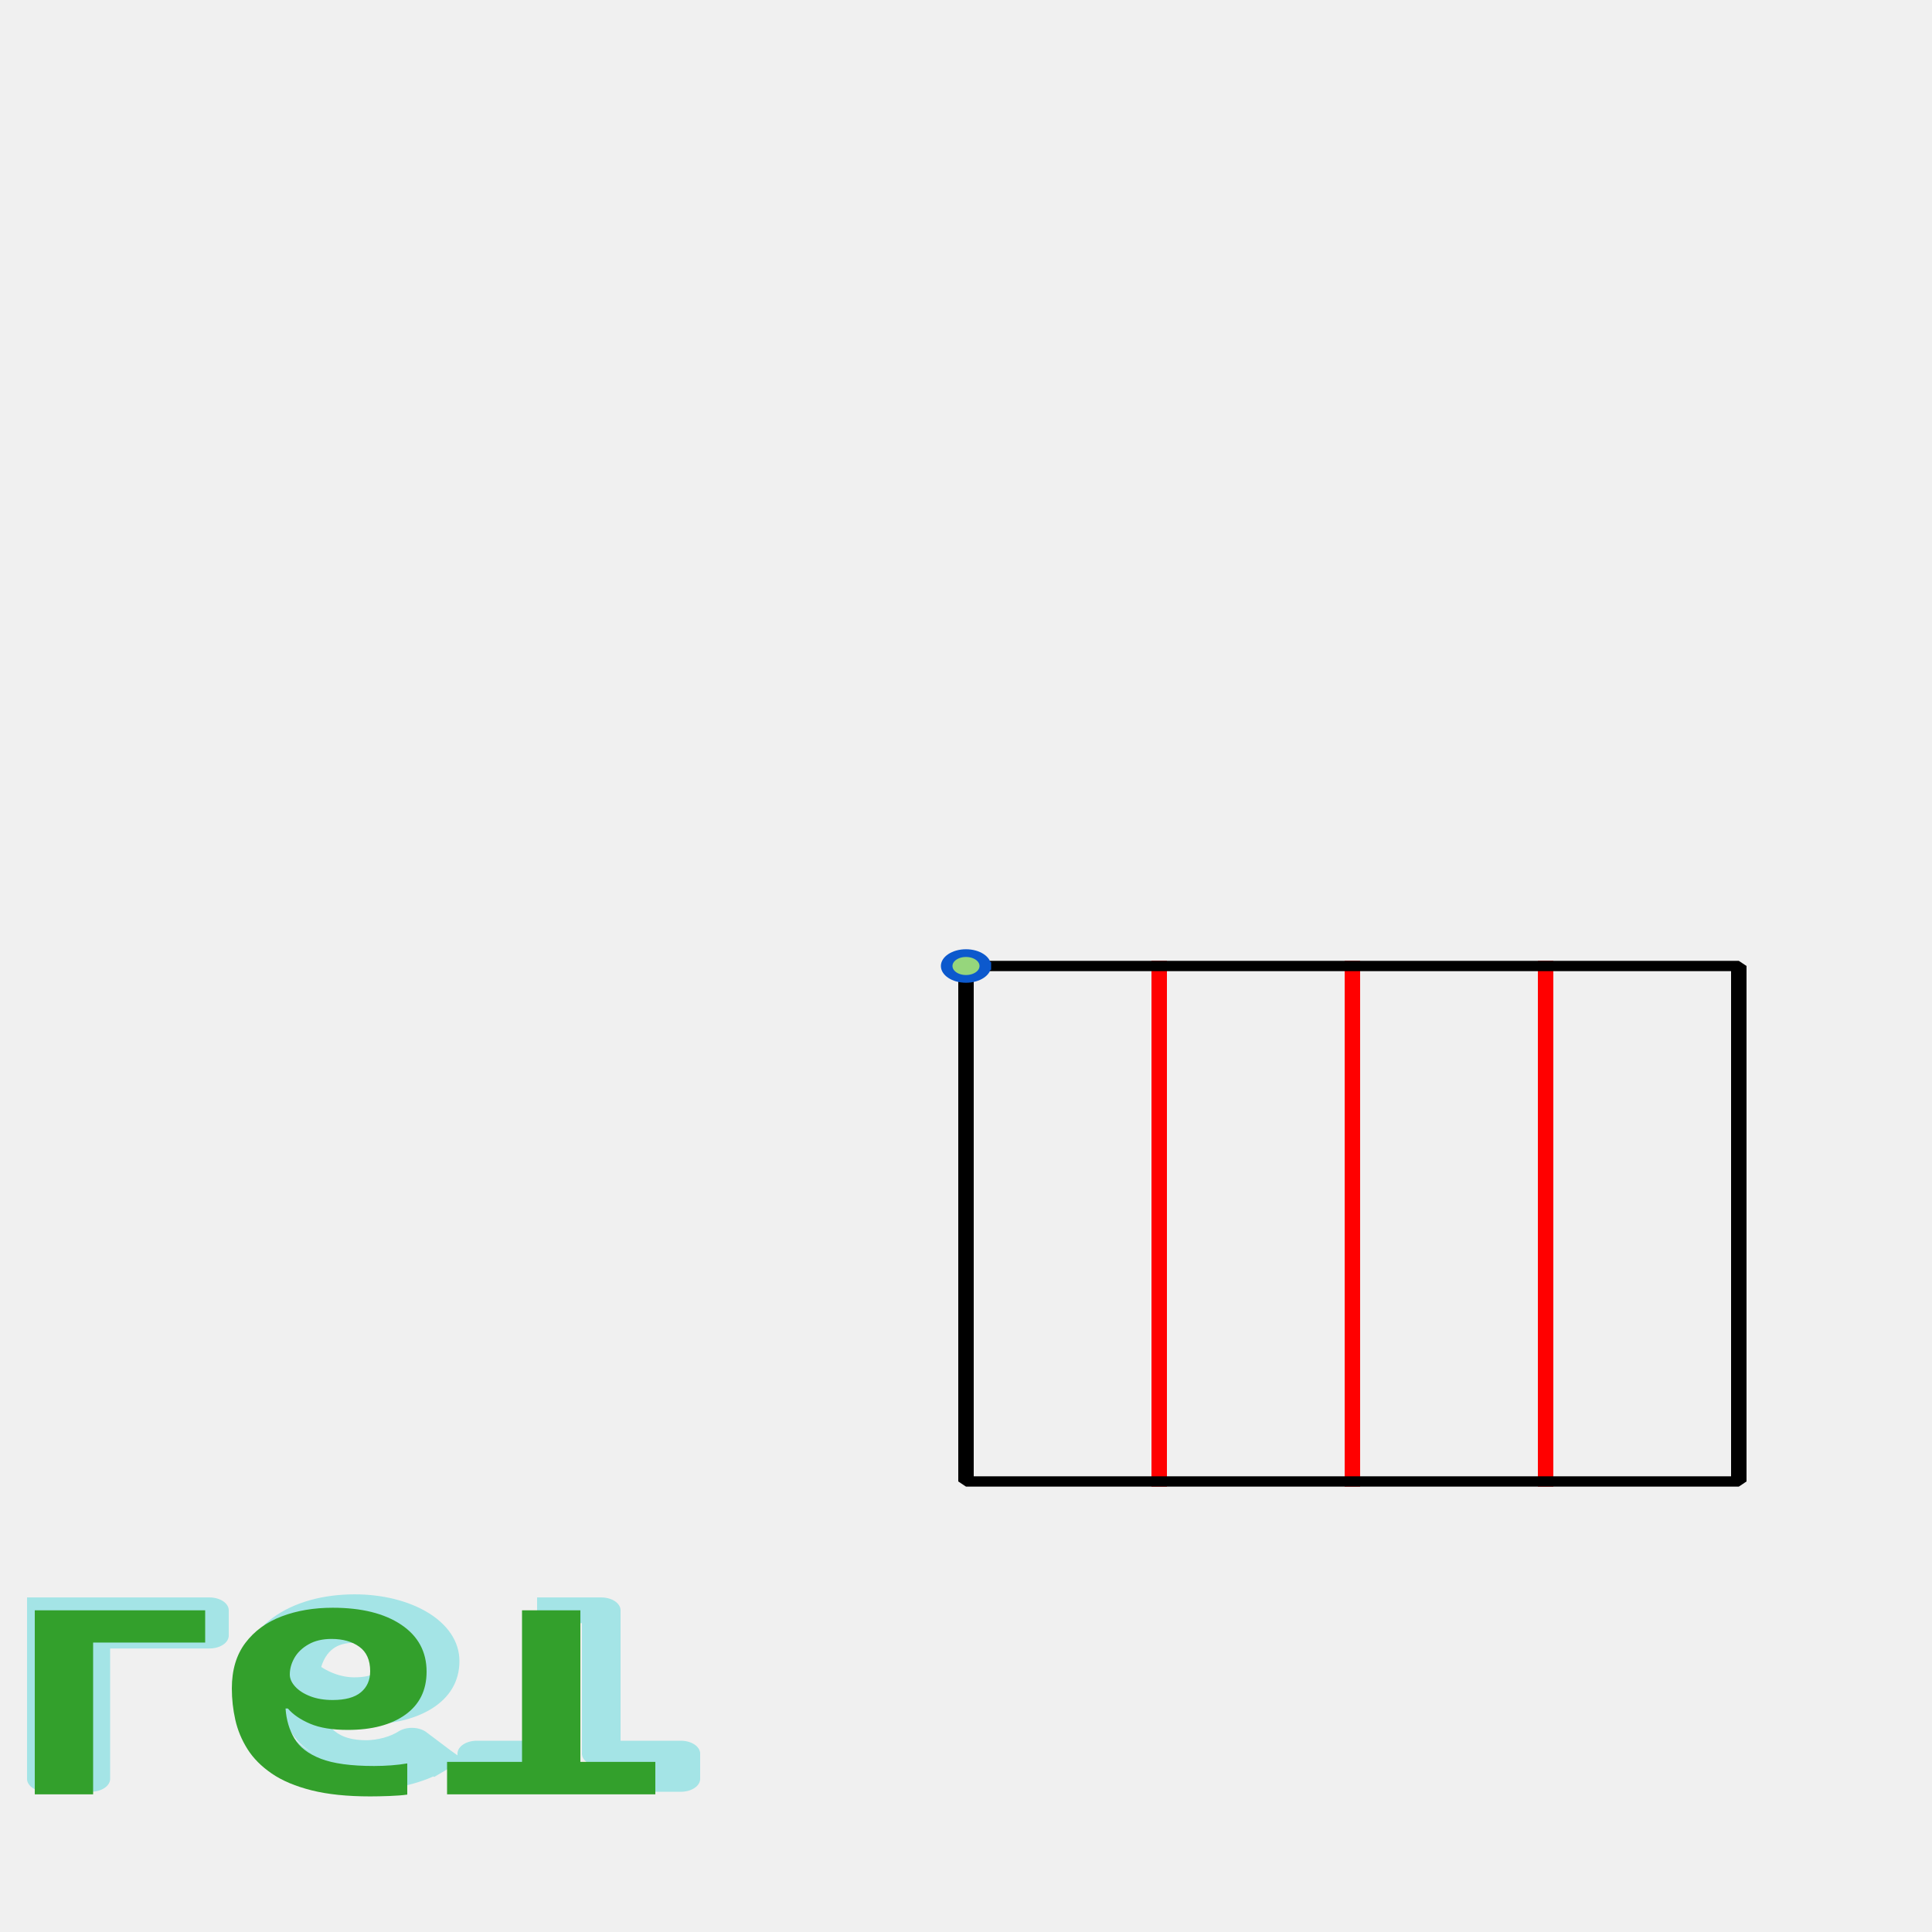
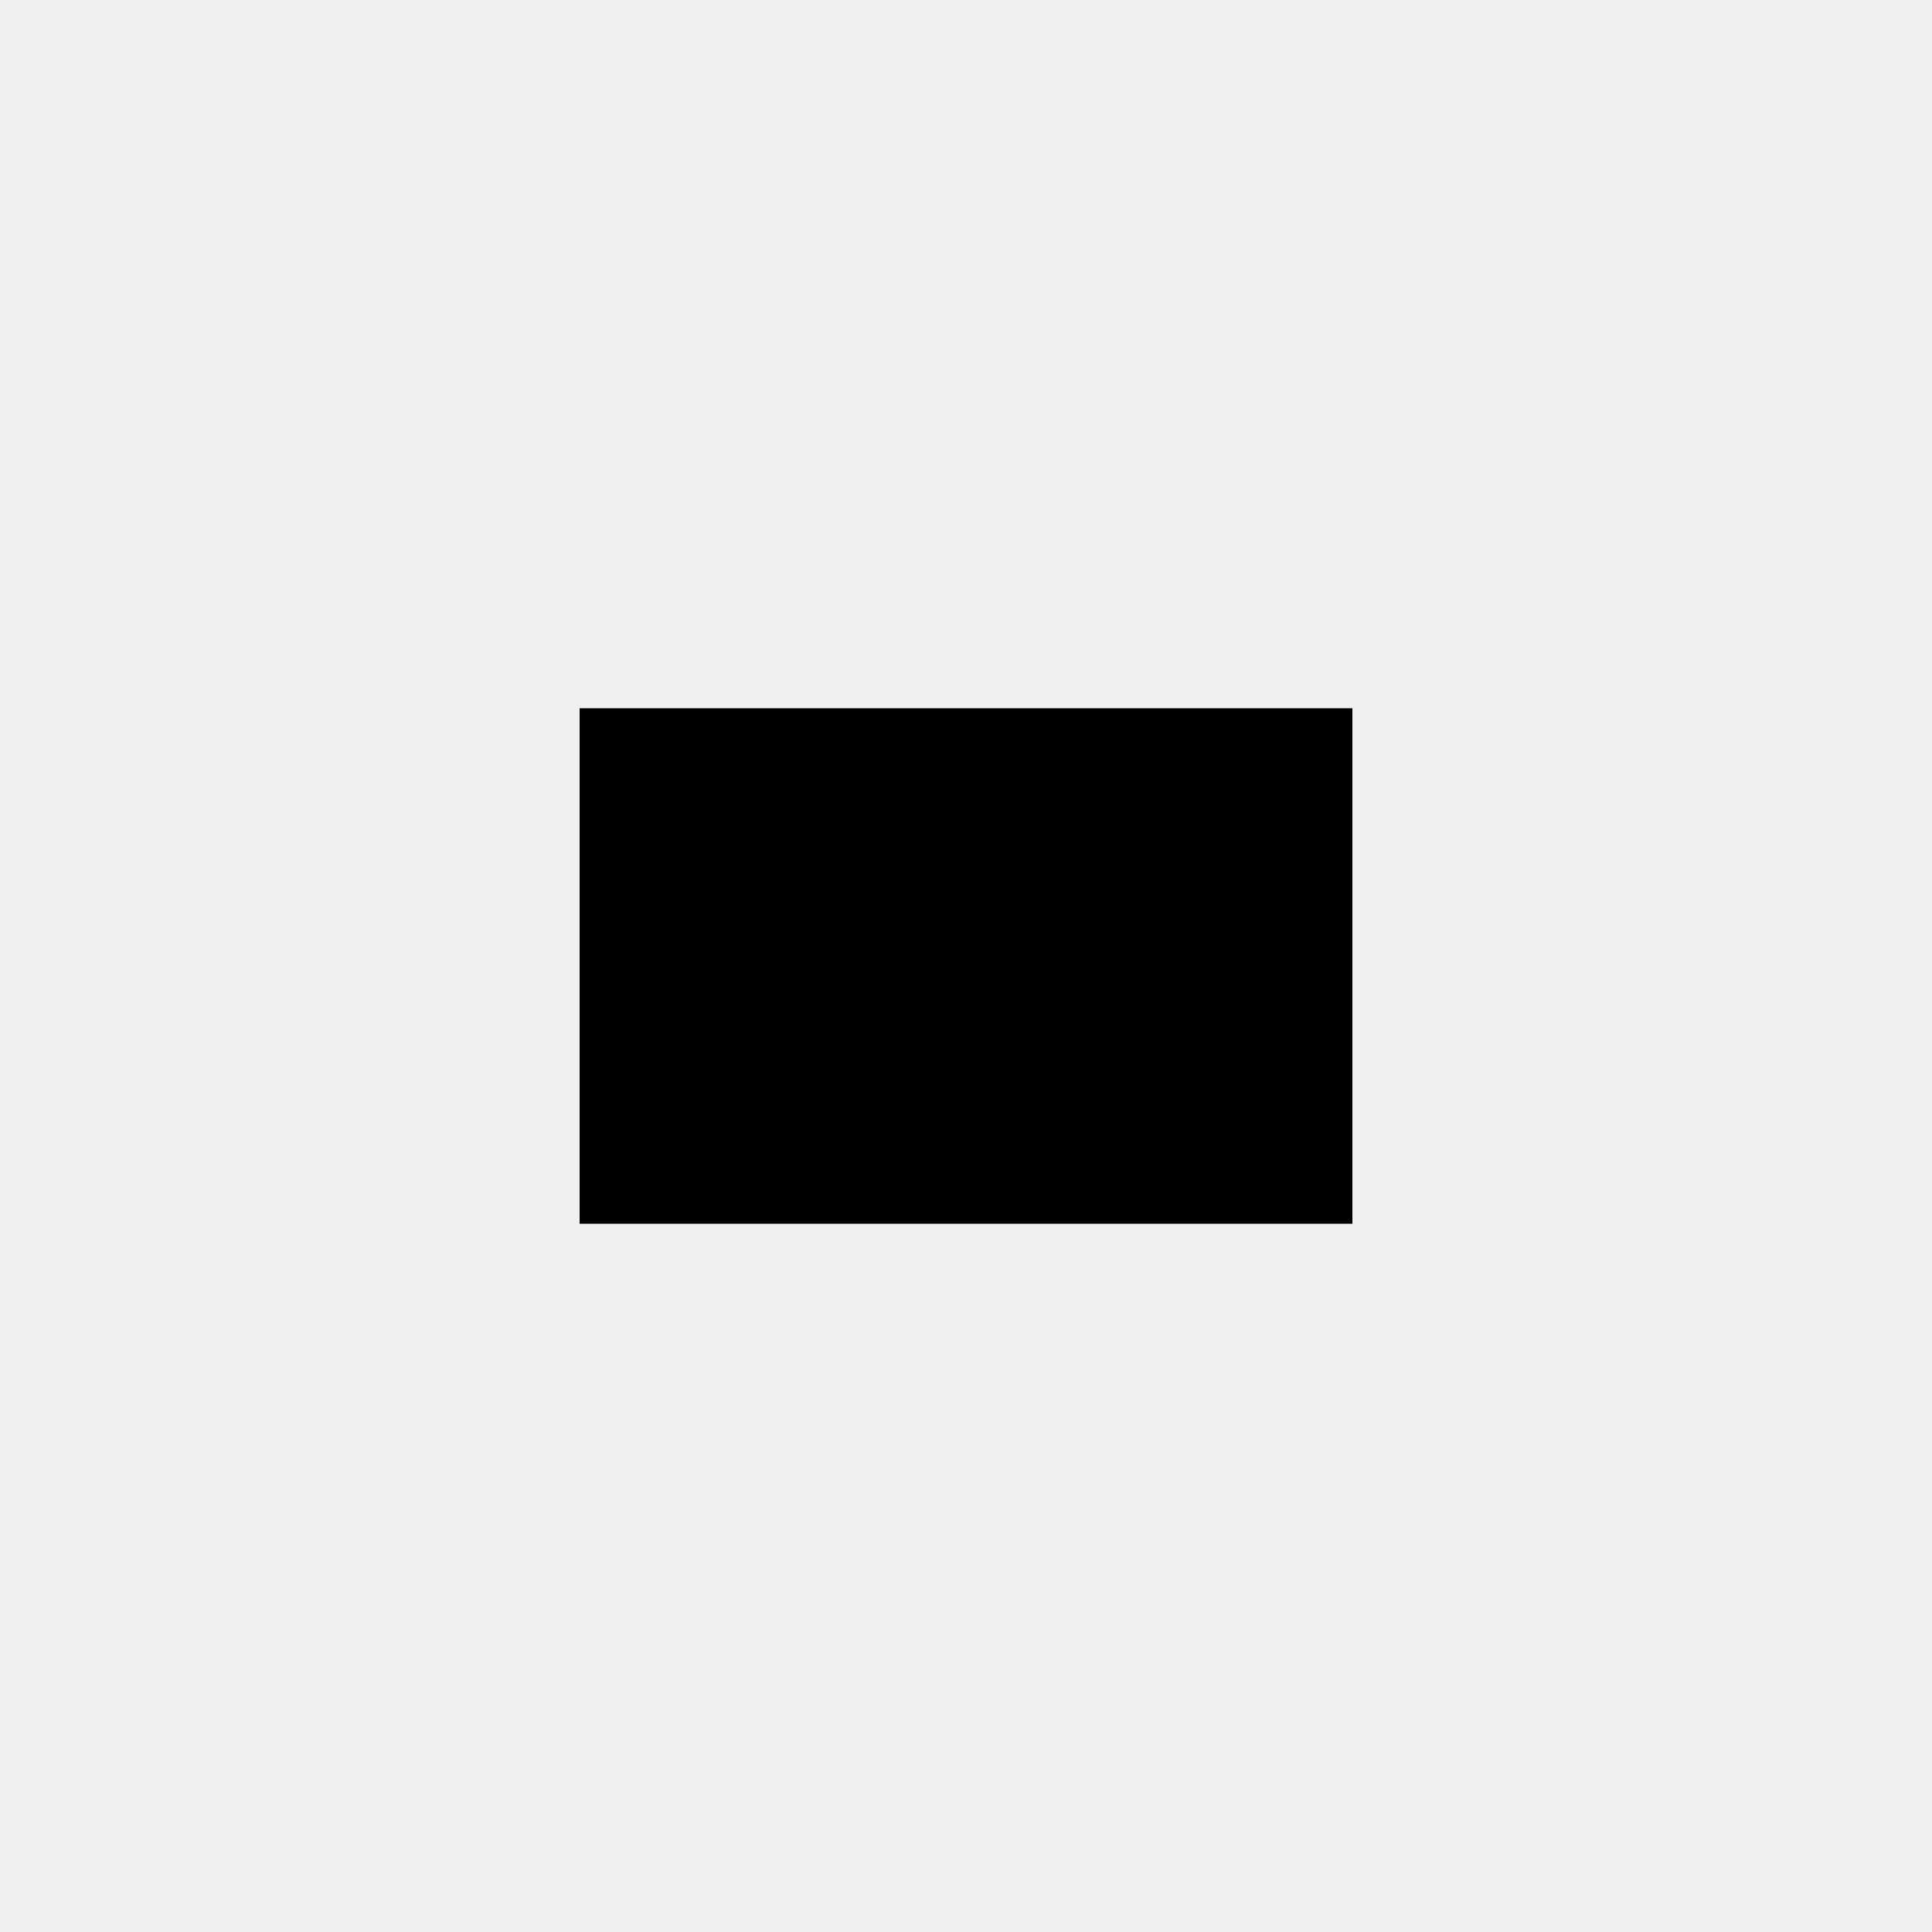
- <svg xmlns="http://www.w3.org/2000/svg" width="2500 px" height="2500 px" viewBox="0 0 2500 2500" version="1.2" baseProfile="tiny">
-   <defs>
- </defs>
-   <g fill="none" stroke="black" stroke-width="1" fill-rule="evenodd" stroke-linecap="square" stroke-linejoin="bevel">
-     <g fill="#000000" fill-opacity="0" stroke="none" transform="matrix(1, 0, 0, 1, 0 ,0)" font-family="Noto Sans" font-size="31.75" font-weight="400" font-style="normal">
-       <path vector-effect="non-scaling-stroke" fill-rule="evenodd" d="M0,0 L2500,0 L2500,2500 L0,2500 L0,0" transform="matrix(1.0, 0, 0, -0.667, 0.0 ,2083.75)" />
-     </g>
-     <g fill="none" stroke="#ff0000" stroke-opacity="1" stroke-width="20" stroke-linecap="square" stroke-linejoin="bevel" transform="matrix(1, 0, 0, 1, 0 ,0)" font-family="Noto Sans" font-size="31.75" font-weight="400" font-style="normal">
-       <path vector-effect="none" fill-rule="evenodd" d="M1500,250 L1500,1250" transform="matrix(1.0, 0, 0, -0.667, 0.0 ,2083.75)" />
-       <path vector-effect="none" fill-rule="evenodd" d="M1750,250 L1750,1250" transform="matrix(1.0, 0, 0, -0.667, 0.0 ,2083.75)" />
-       <path vector-effect="none" fill-rule="evenodd" d="M2000,250 L2000,1250" transform="matrix(1.0, 0, 0, -0.667, 0.0 ,2083.75)" />
-     </g>
-     <g fill="#ffffff" fill-opacity="0" stroke="#000000" stroke-opacity="1" stroke-width="20" stroke-linecap="square" stroke-linejoin="bevel" transform="matrix(1, 0, 0, 1, 0 ,0)" font-family="Noto Sans" font-size="31.75" font-weight="400" font-style="normal">
-       <path vector-effect="none" fill-rule="evenodd" d="M1250,1250 L1250,250 L2250,250 L2250,1250 L1250,1250" transform="matrix(1.0, 0, 0, -0.667, 0.0 ,2083.75)" />
-     </g>
-     <g fill="#e04880" fill-opacity="0" stroke="#000000" stroke-opacity="0" stroke-width="1" stroke-linecap="square" stroke-linejoin="bevel" transform="matrix(1, 0, 0, 1, 0 ,0)" font-family="Noto Sans" font-size="31.75" font-weight="400" font-style="normal">
-       <path vector-effect="non-scaling-stroke" fill-rule="evenodd" d="M1760,750 C1760,755.523 1755.52,760 1750,760 C1744.48,760 1740,755.523 1740,750 C1740,744.477 1744.48,740 1750,740 C1755.52,740 1760,744.477 1760,750 " transform="matrix(1.0, 0, 0, -0.667, 0.0 ,2083.75)" />
-     </g>
-     <g fill="#96d67c" fill-opacity="1" stroke="#0c59cd" stroke-opacity="1" stroke-width="15" stroke-linecap="square" stroke-linejoin="bevel" transform="matrix(1, 0, 0, 1, 0 ,0)" font-family="Noto Sans" font-size="31.75" font-weight="400" font-style="normal">
-       <path vector-effect="none" fill-rule="evenodd" d="M1275,1250 C1275,1263.81 1263.81,1275 1250,1275 C1236.19,1275 1225,1263.81 1225,1250 C1225,1236.19 1236.19,1225 1250,1225 C1263.81,1225 1275,1236.19 1275,1250 " transform="matrix(1.0, 0, 0, -0.667, 0.0 ,2083.75)" />
-     </g>
-     <g fill="#58d9dd" fill-opacity="0" stroke="#58d9dd" stroke-opacity="0.5" stroke-width="50" stroke-linecap="square" stroke-linejoin="round" transform="matrix(1, 0, 0, 1, 0 ,0)" font-family="Noto Sans" font-size="31.75" font-weight="400" font-style="normal">
-       <path vector-effect="none" fill-rule="nonzero" d="M60,0 L271,0 L271,-49 L117.5,-49 L117.5,-327 L60,-327 L60,0 M458.5,-38 C423,-38 396,-62 389,-118 C412,-145 437,-155 458.5,-155 C494.5,-155 516,-136.5 516,-98.5 C516,-59.5 490,-38 458.5,-38 M564,-288 C542.5,-308 511,-324 469,-324 C399,-324 333.5,-273 333.5,-149.5 C333.5,-42.5 392,6 459,6 C518,6 569.5,-35 569.5,-98.5 C569.5,-165 527.5,-197 470.5,-197 C442.5,-197 411.5,-182.5 387,-158.5 C389.5,-247 428.5,-277 473.5,-277 C496,-277 518.5,-267 533,-253 L564,-288 M720,0 L778,0 L778,-278 L881,-278 L881,-327 L617,-327 L617,-278 L720,-278 L720,0" transform="matrix(1.0, 0, 0, -0.667, 0.0 ,2083.75)" />
-     </g>
-     <g fill="#96d67c" fill-opacity="1" stroke="#33a02c" stroke-opacity="1" stroke-width="1" stroke-linecap="square" stroke-linejoin="bevel" transform="matrix(1, 0, 0, 1, 0 ,0)" font-family="Source Code Pro for Powerline" font-size="500" font-weight="630" font-style="normal">
-       <text fill="#33a02c" fill-opacity="1" stroke="none" xml:space="preserve" x="0" y="0" font-family="Source Code Pro for Powerline" font-size="500" font-weight="630" font-style="normal" transform="matrix(1.0, 0, 0, -0.667, 0.0 ,2083.75)">L6T</text>
-     </g>
+ <svg xmlns="http://www.w3.org/2000/svg" width="2500 px" height="2500 px" viewBox="0 0 2500 2500" version="1.1" id="svg4527">
+   <defs id="defs4521" />
+   <g id="layer1">
+     <rect fill="param(fill) #FFF" stroke="param(outline) #000" stroke-width="param(outline-width) 1" id="rect4482" width="1000" height="1000" x="750" y="750" transform="matrix(1.0, 0, 0, -0.667, 0.0 ,2083.75)" />
+     <path fill="param(fill) #FFF" stroke="param(outline) #000" stroke-width="param(outline-width) 1" d="m 1250,750 0,1000 0,0" id="path10" style="" transform="matrix(1.0, 0, 0, -0.667, 0.0 ,2083.75)" />
+     <path fill="param(fill) #FFF" stroke="param(outline) #000" stroke-width="param(outline-width) 1" d="m 1500,750 0,1000 0,0" id="path10-7" style="" transform="matrix(1.0, 0, 0, -0.667, 0.0 ,2083.75)" />
+     <path fill="param(fill) #FFF" stroke="param(outline) #000" stroke-width="param(outline-width) 1" d="m 1000,750 0,1000 0,0" id="path10-9" style="" transform="matrix(1.0, 0, 0, -0.667, 0.0 ,2083.75)" />
+     <text xml:space="preserve" fill="param(fill) #FFF" stroke="param(outline) #000" stroke-width="param(outline-width) 1" x="1333.719" y="895.605" id="text4499" transform="matrix(1.0, 0, 0, -0.667, 0.0 ,2083.75)">
+       <tspan id="tspan4486" x="1333.719" y="895.605">Grille</tspan>
+     </text>
+     <circle fill="param(fill) #FFF" stroke="param(outline) #000" stroke-width="param(outline-width) 1" id="path4521" cx="1250" cy="1250" r="20" />
  </g>
</svg>
